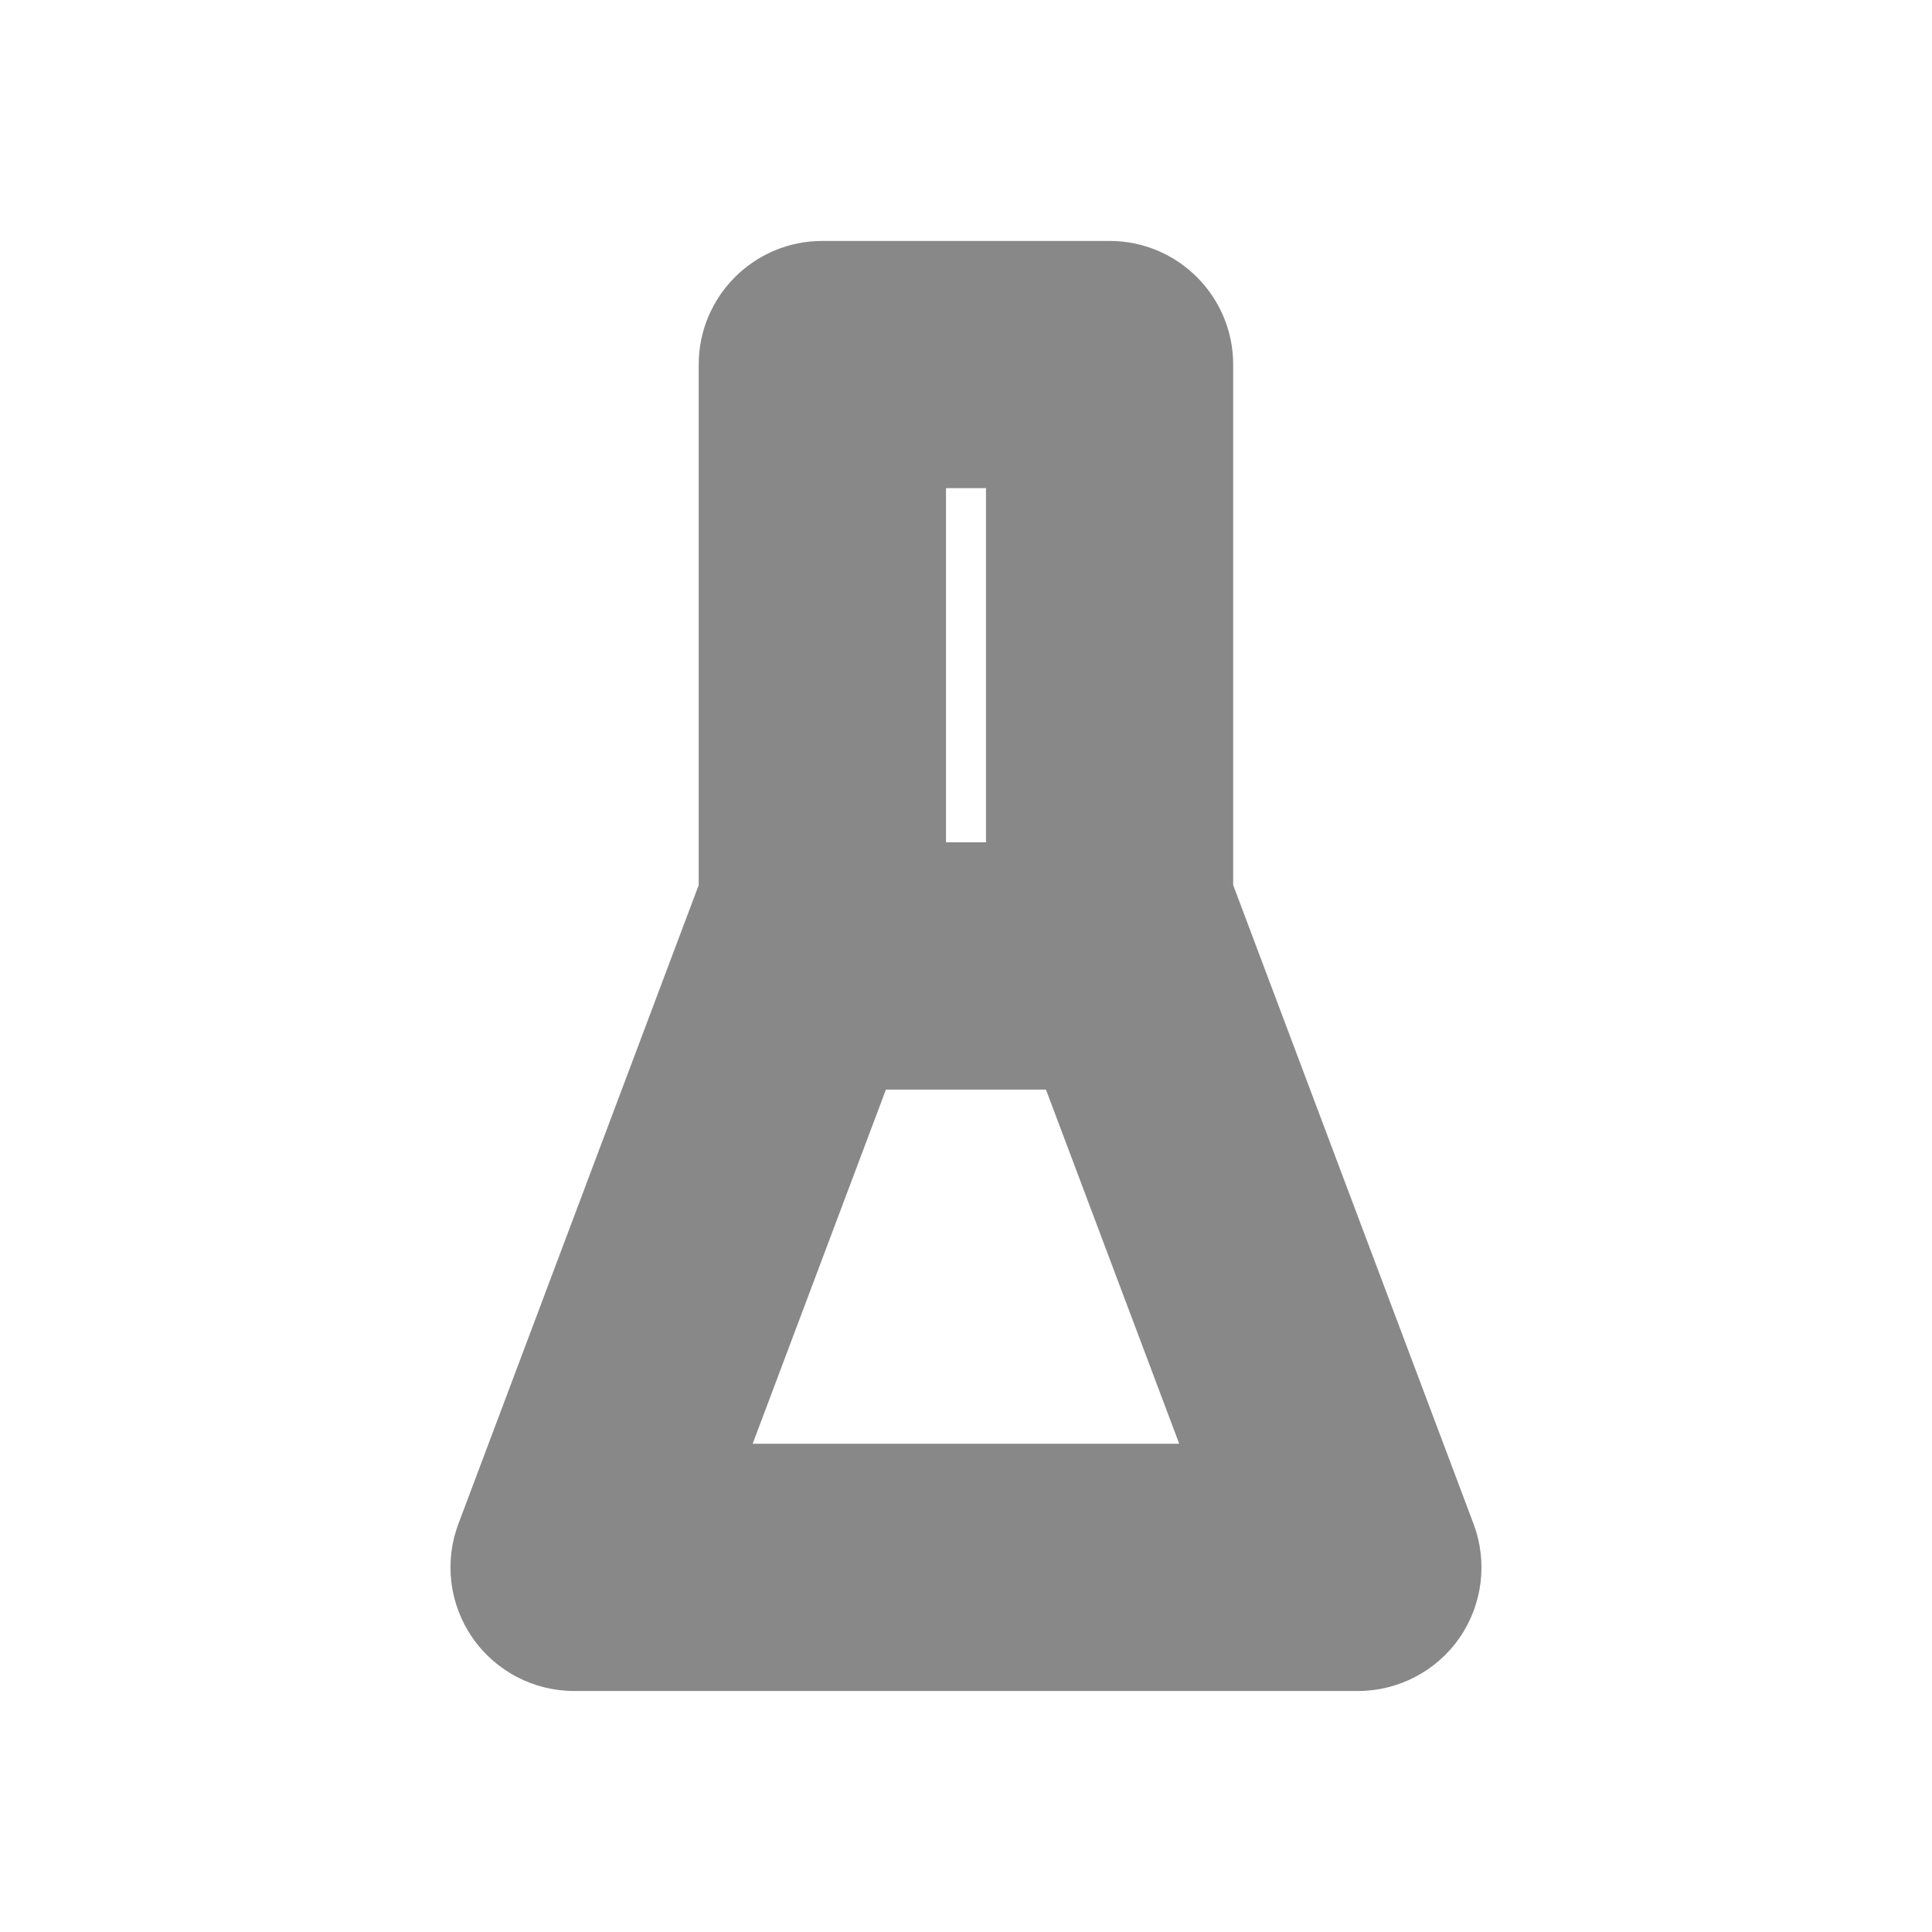
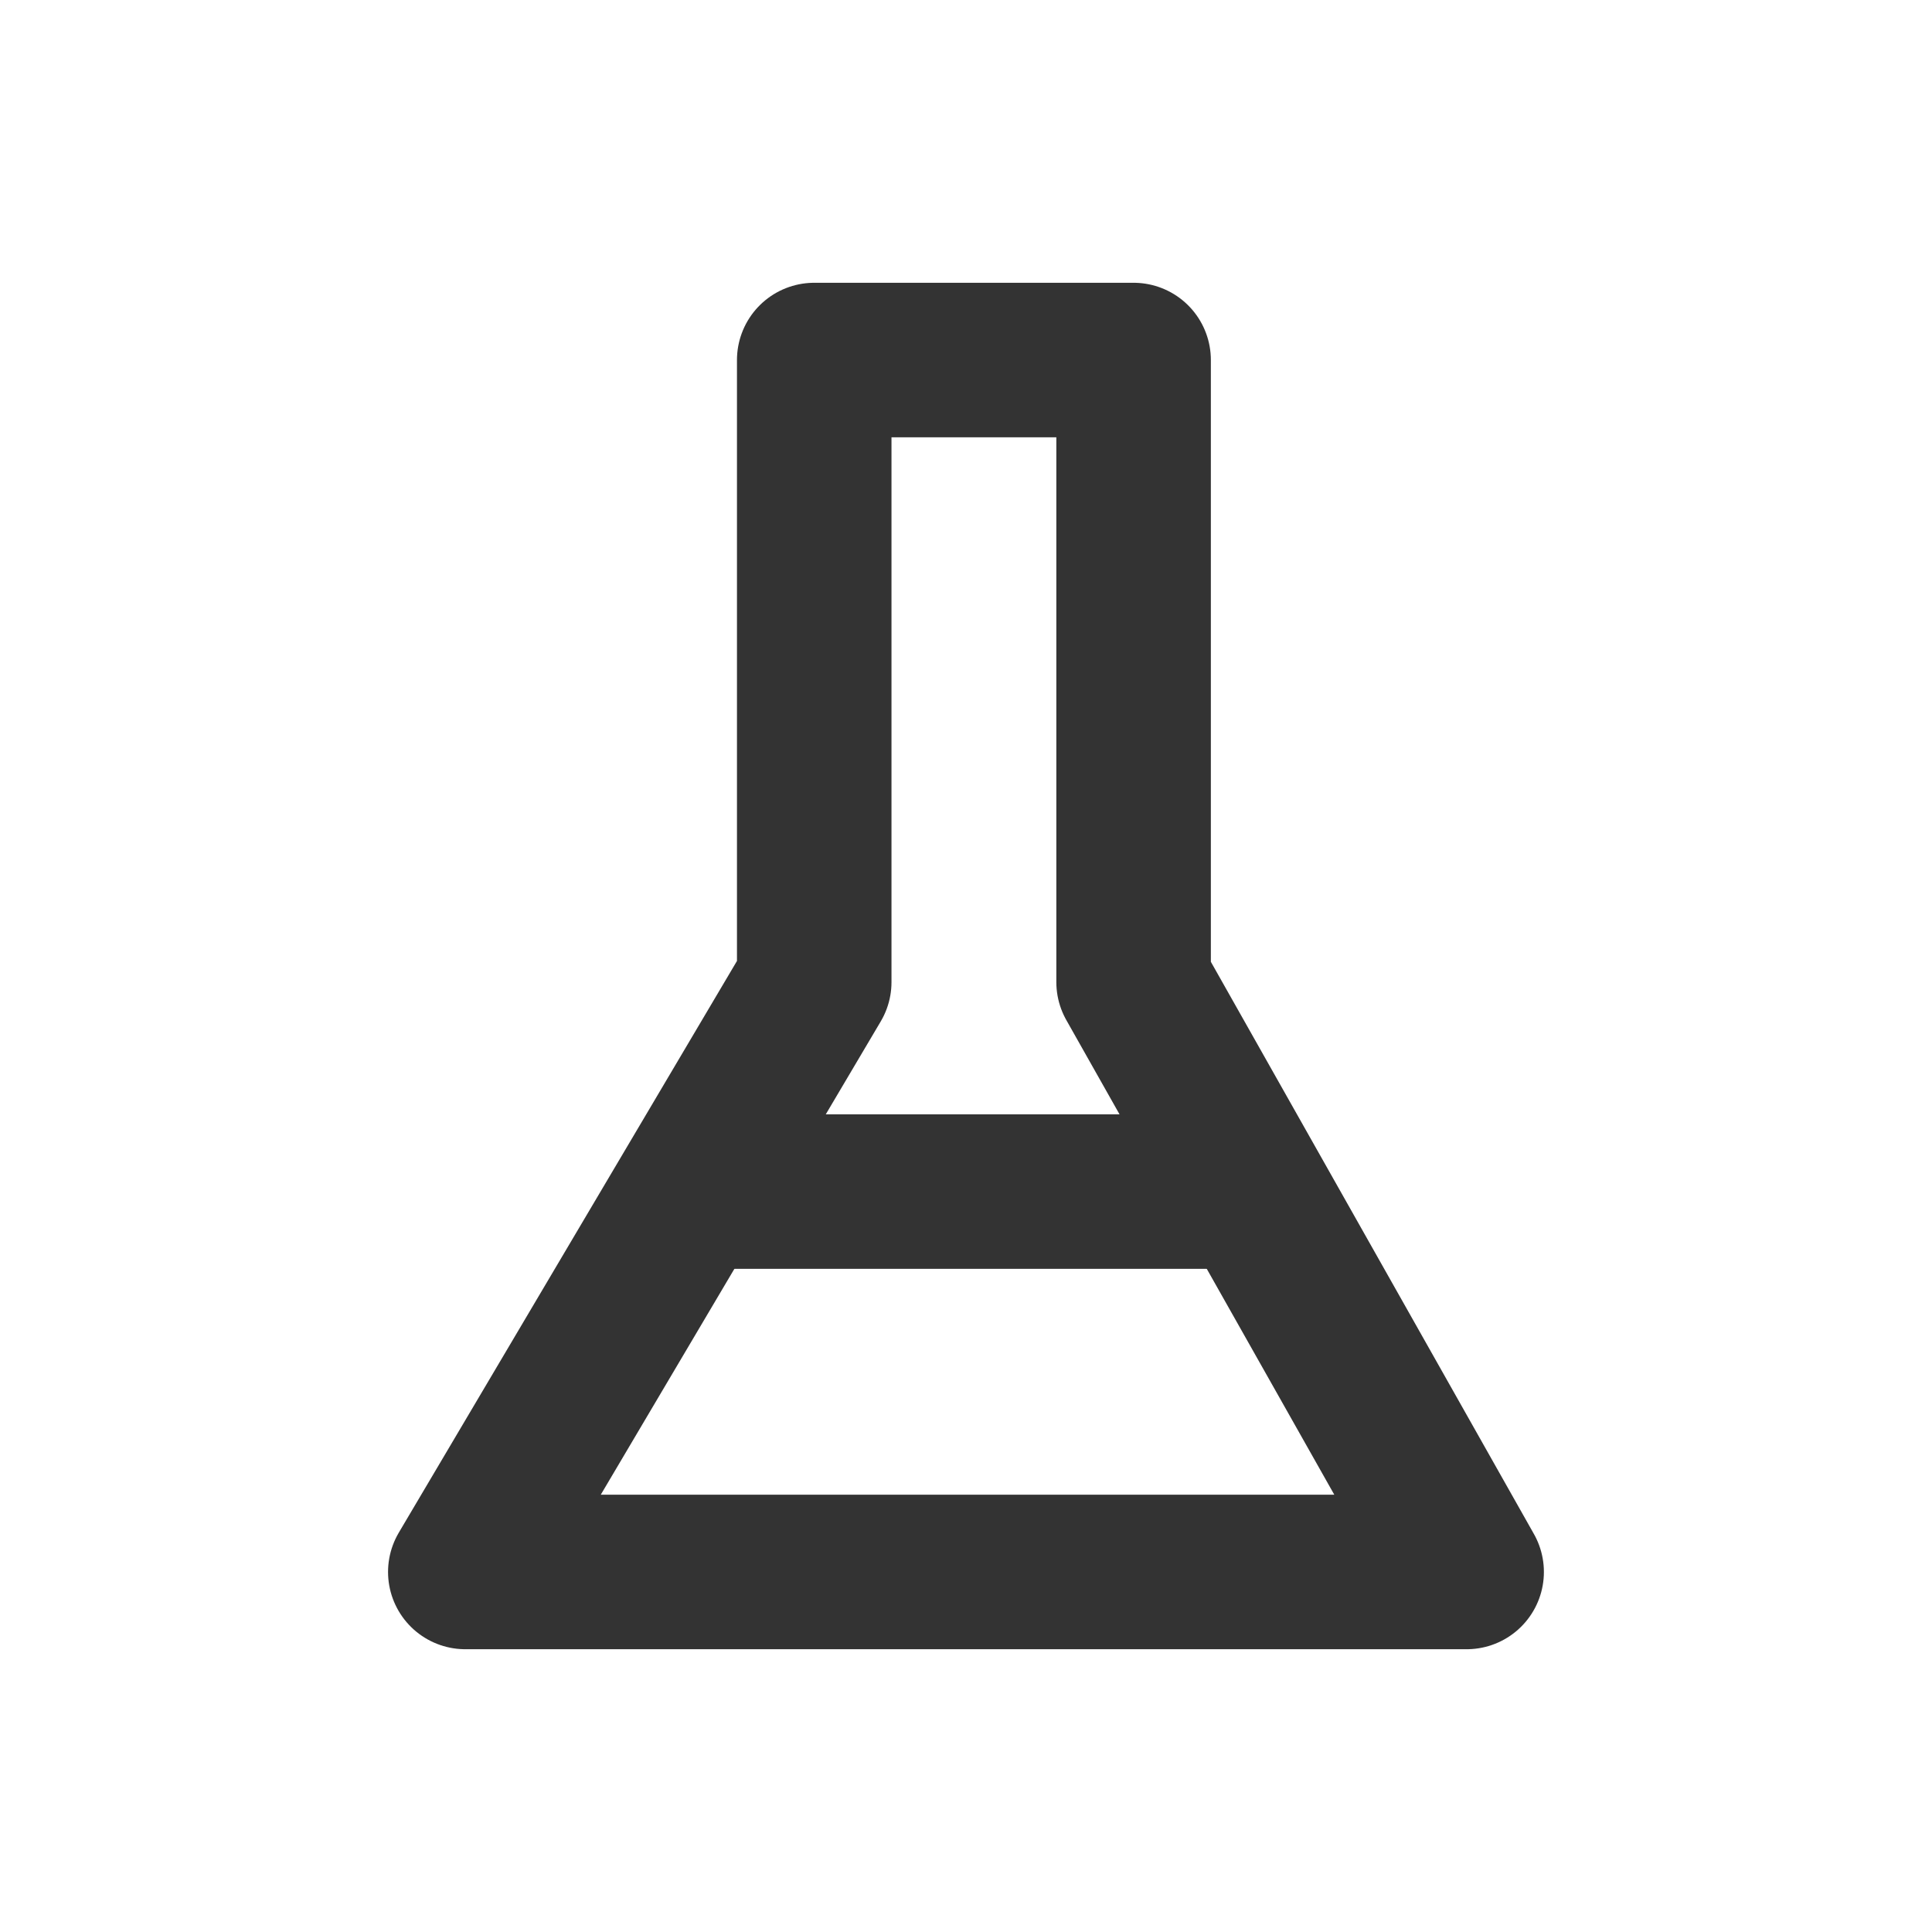
<svg xmlns="http://www.w3.org/2000/svg" version="1.1" id="Layer_1" x="0px" y="0px" width="31.256px" height="31.257px" viewBox="0 0 31.256 31.257" enable-background="new 0 0 31.256 31.257" xml:space="preserve">
-   <path fill="#888888" d="M23.84,24.654l-3.889-10.335V5.898c0-1.104-0.896-2-2-2h-4.647c-1.104,0-2,0.896-2,2v8.422L7.416,24.654  c-0.231,0.614-0.146,1.303,0.228,1.843c0.374,0.539,0.988,0.861,1.645,0.861h12.68c0.656,0,1.271-0.322,1.645-0.861  C23.986,25.957,24.071,25.269,23.84,24.654z M15.952,7.898v5.729h-0.647V7.898H15.952z M12.177,23.358l2.156-5.73h2.589l2.156,5.73  H12.177z" />
+   <g>
+     <polygon fill="none" stroke="#333333" stroke-width="2.5" stroke-linecap="round" stroke-linejoin="round" stroke-miterlimit="10" points="   23.728,25.432 18.34,15.889 18.34,5.825 13.173,5.825 13.173,15.889 7.528,25.432  " />
+     <line fill="none" stroke="#333333" stroke-width="2.5" stroke-linecap="round" stroke-linejoin="round" stroke-miterlimit="10" x1="11.253" y1="19.278" x2="19.669" y2="19.278" />
+   </g>
</svg>
